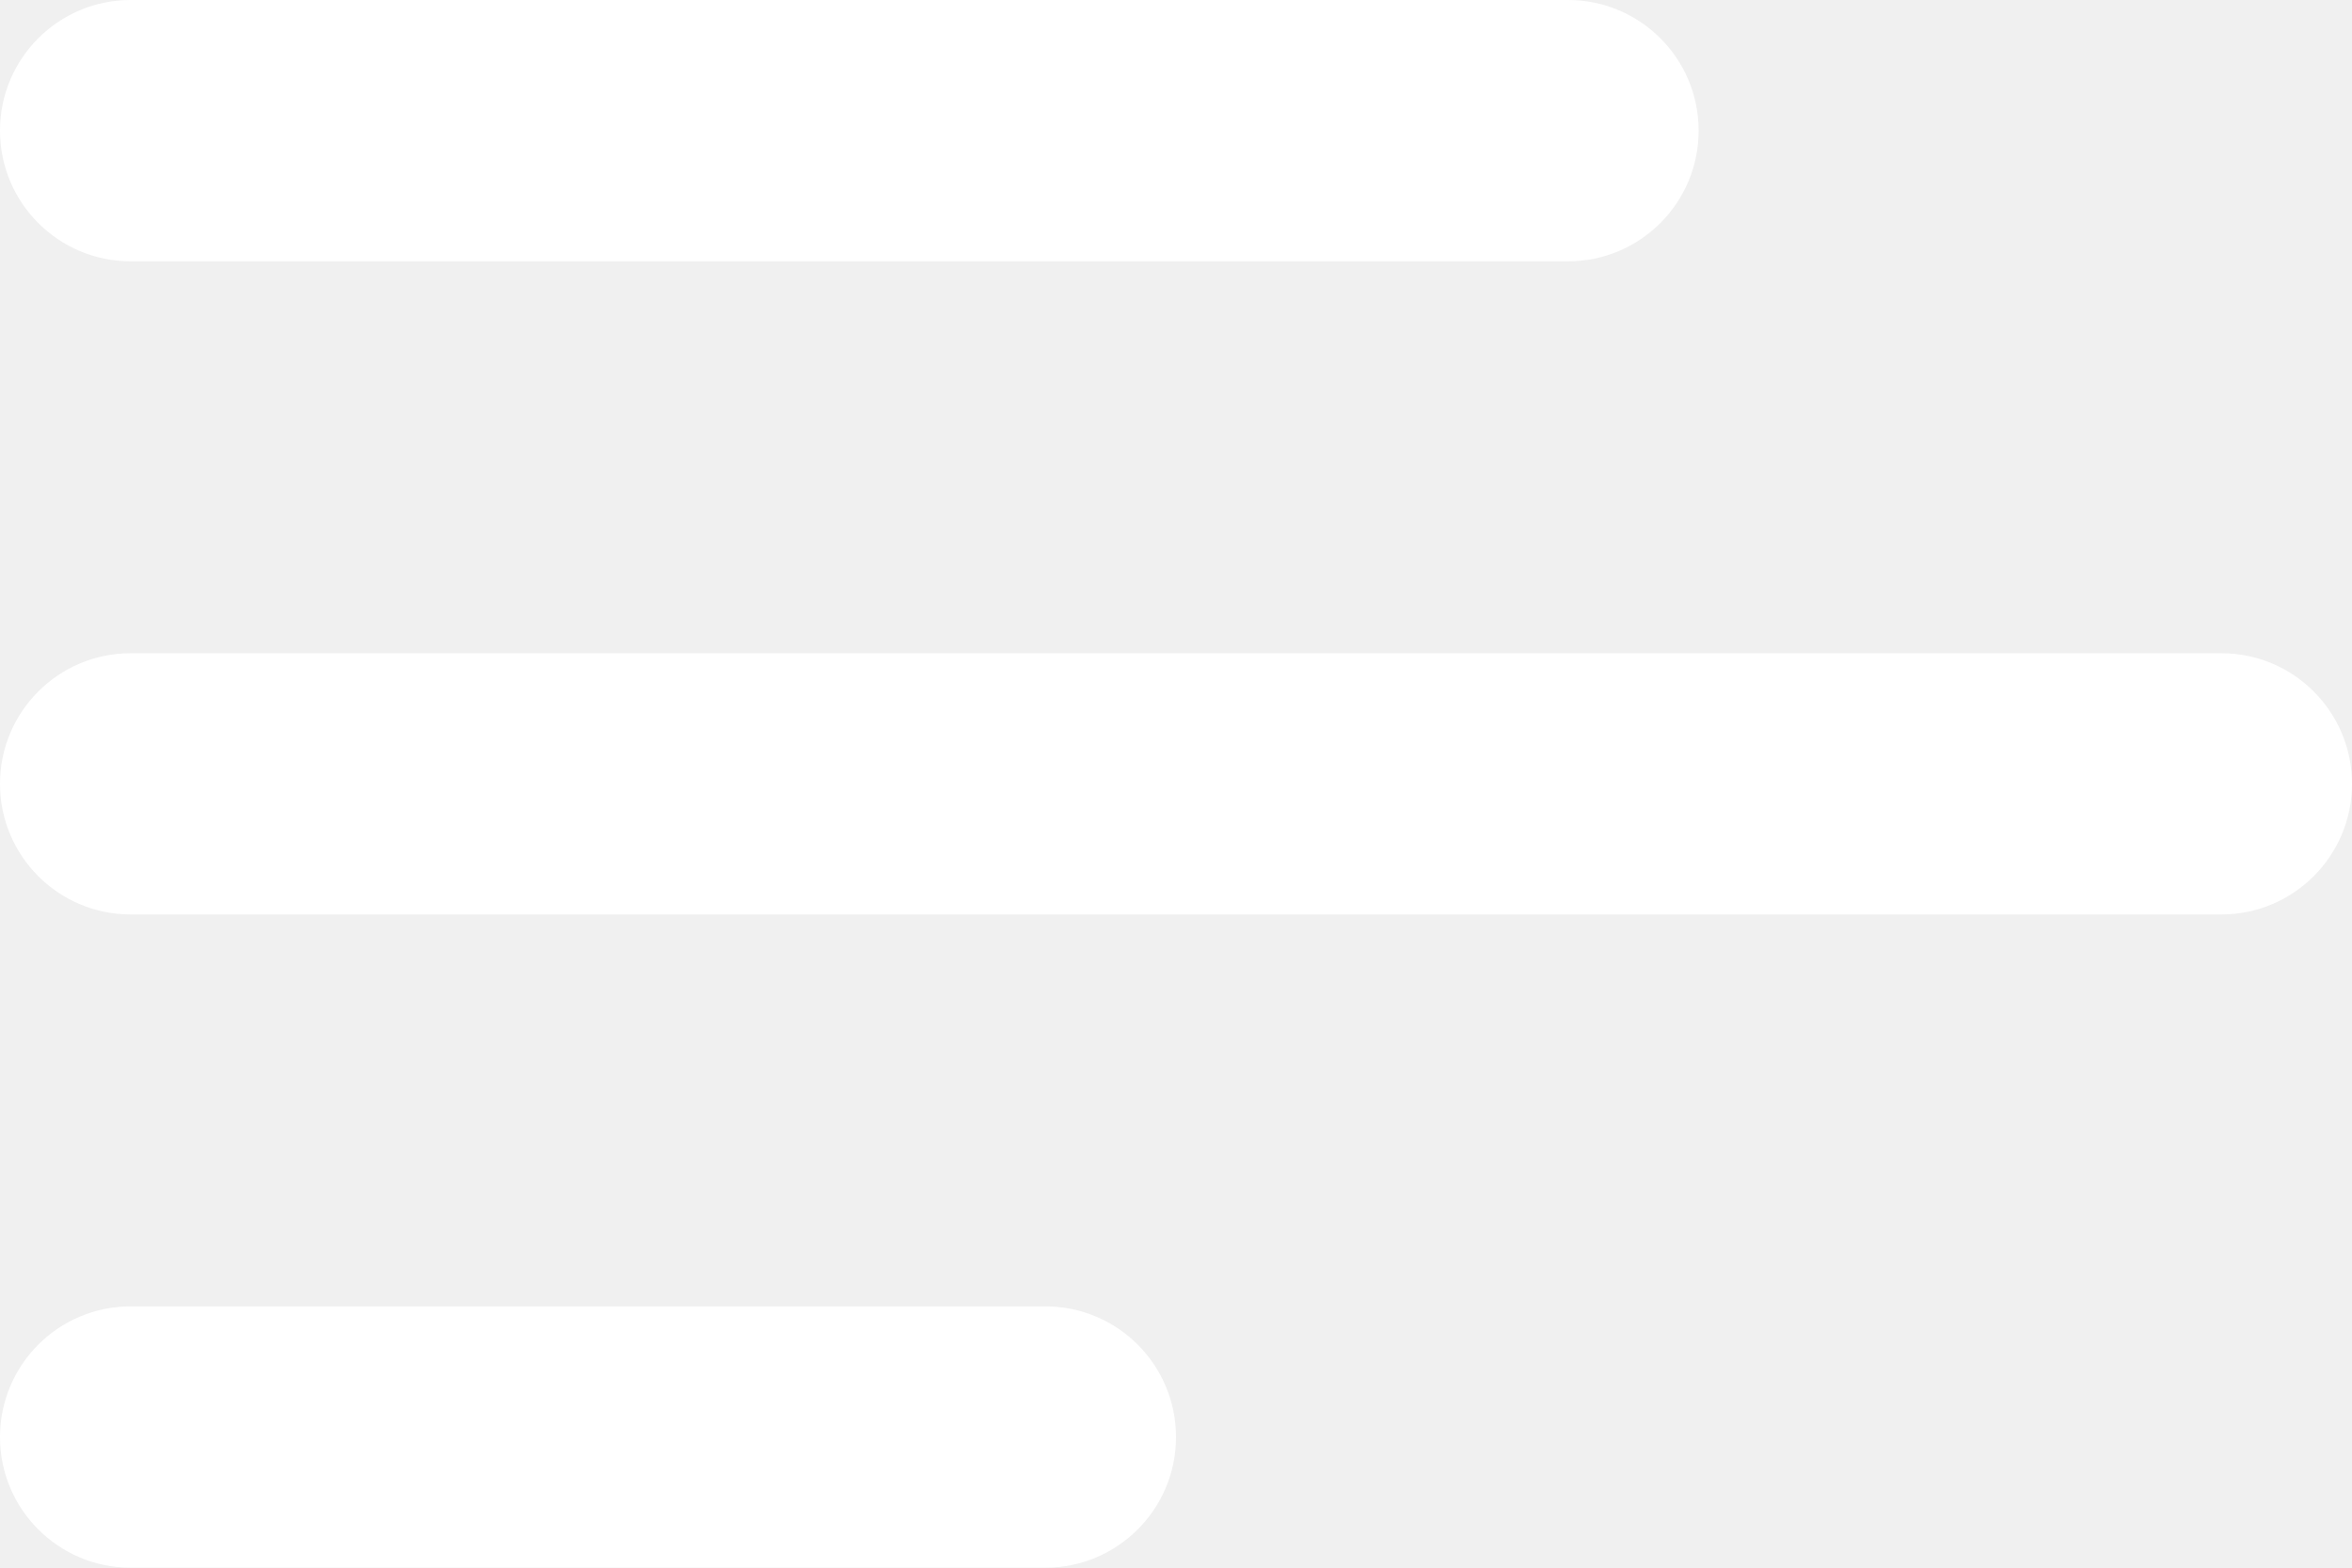
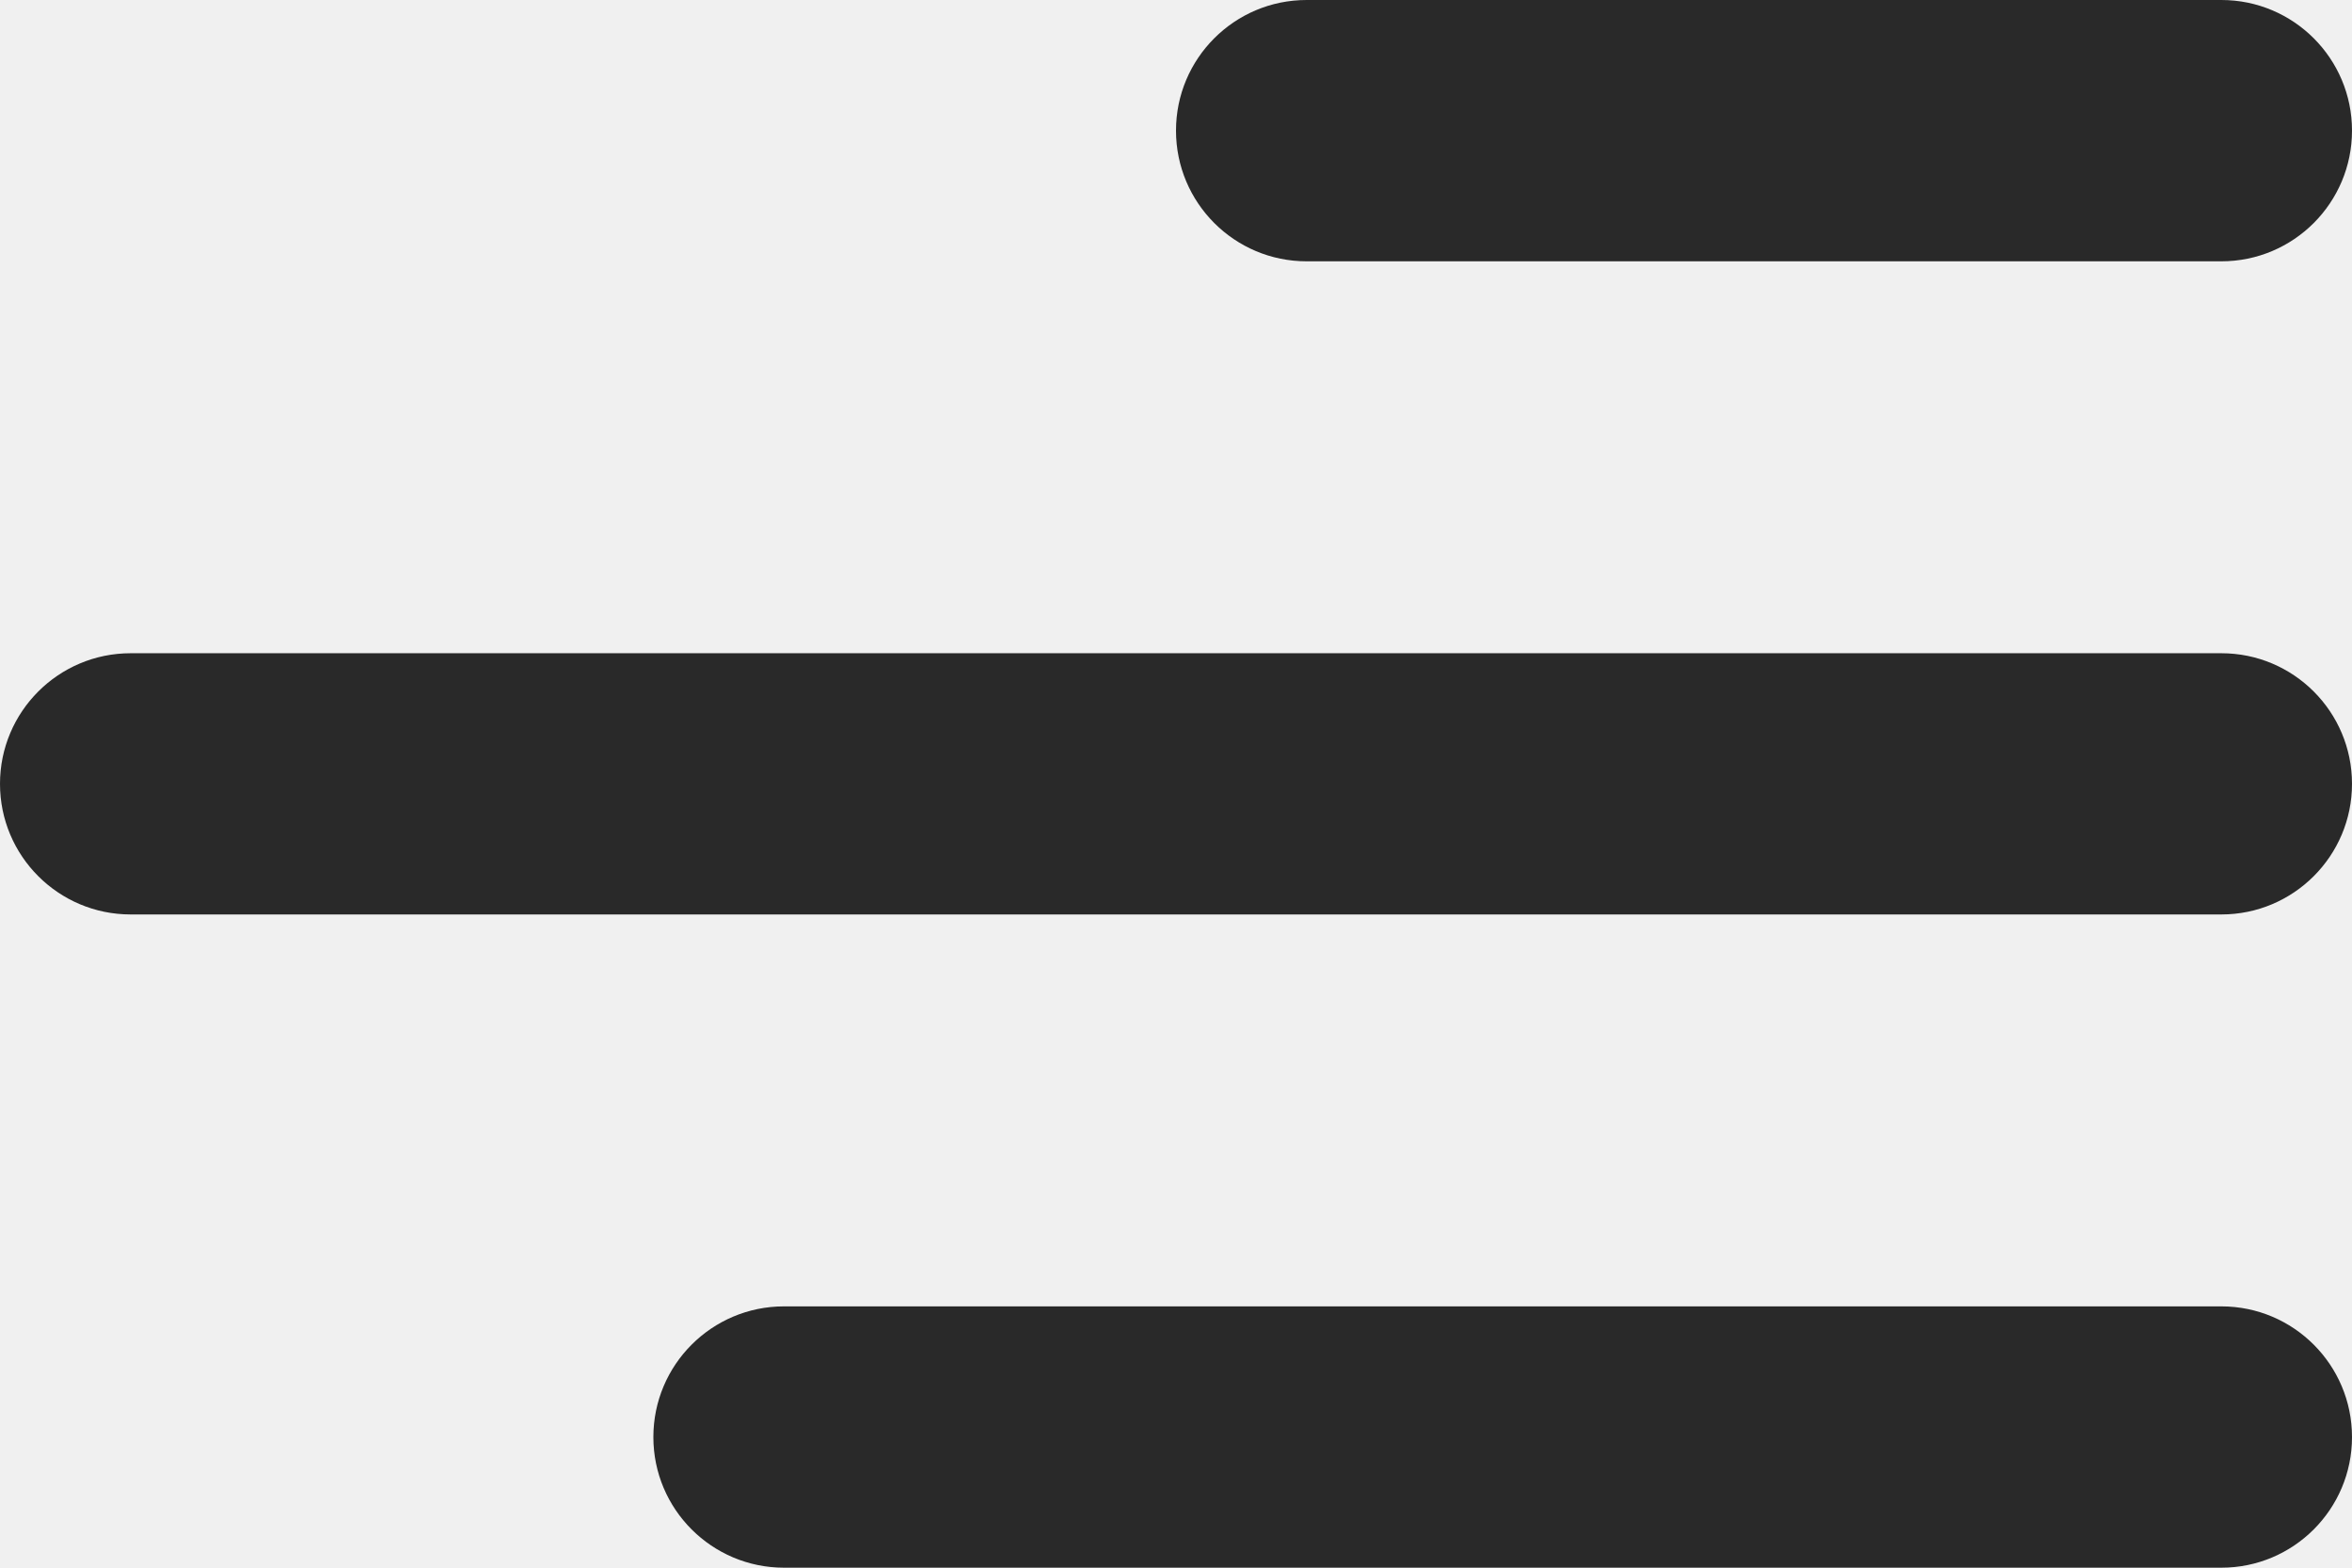
<svg xmlns="http://www.w3.org/2000/svg" width="24" height="16" viewBox="0 0 24 16" fill="none">
-   <path d="M0 14.667C0 15.403 0.597 16 1.333 16H10.667C11.403 16 12 15.403 12 14.667C12 13.93 11.403 13.333 10.667 13.333H1.333C0.597 13.333 0 13.93 0 14.667ZM0 8C0 8.736 0.597 9.333 1.333 9.333H22.667C23.403 9.333 24 8.736 24 8C24 7.264 23.403 6.667 22.667 6.667H1.333C0.597 6.667 0 7.264 0 8ZM1.333 0C0.597 0 0 0.597 0 1.333C0 2.07 0.597 2.667 1.333 2.667H16C16.736 2.667 17.333 2.07 17.333 1.333C17.333 0.597 16.736 0 16 0H1.333Z" fill="white" />
+   <path d="M24 1.333C24 0.597 23.403 5.21873e-08 22.667 1.16564e-07L13.333 9.3251e-07C12.597 9.96886e-07 12 0.597 12 1.333C12 2.07 12.597 2.667 13.333 2.667L22.667 2.667C23.403 2.667 24 2.07 24 1.333ZM24 8C24 7.264 23.403 6.667 22.667 6.667L1.333 6.667C0.597 6.667 -7.63759e-07 7.264 -6.99382e-07 8C-6.35006e-07 8.736 0.597 9.333 1.333 9.333L22.667 9.333C23.403 9.333 24 8.736 24 8ZM22.667 16C23.403 16 24 15.403 24 14.667C24 13.93 23.403 13.333 22.667 13.333L8 13.333C7.264 13.333 6.667 13.93 6.667 14.667C6.667 15.403 7.264 16 8 16L22.667 16Z" fill="#292929" />
</svg>
